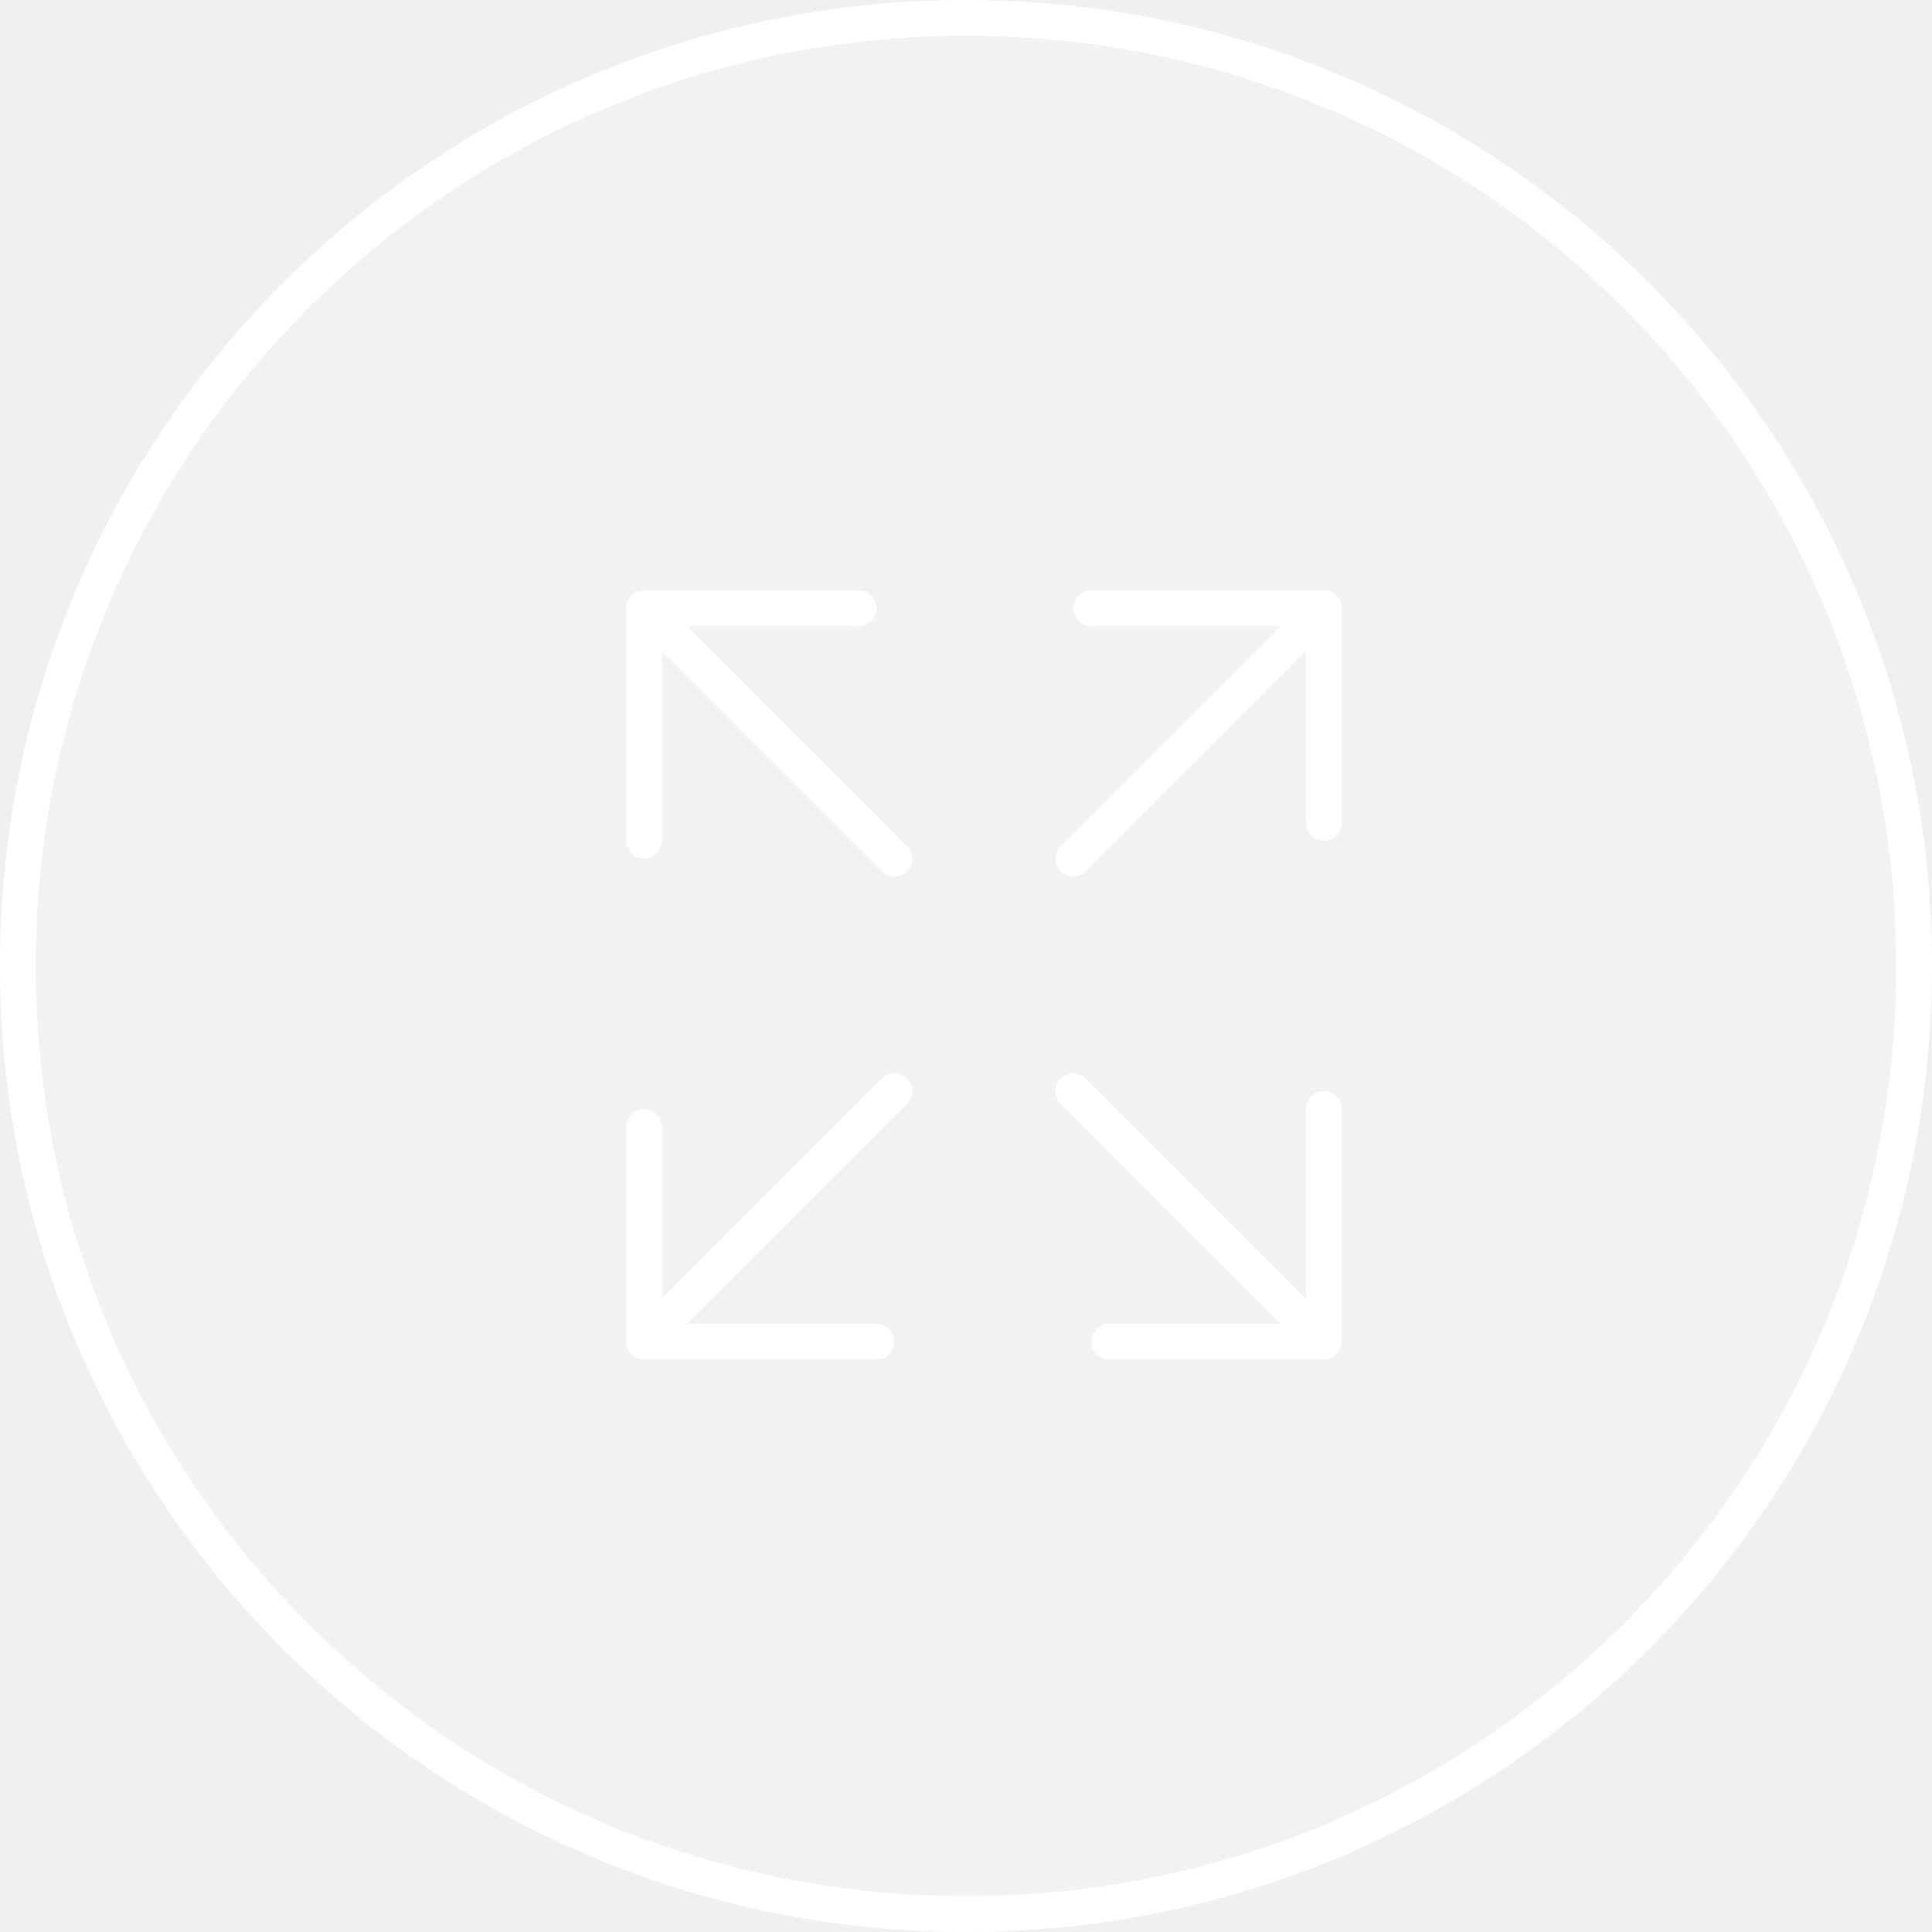
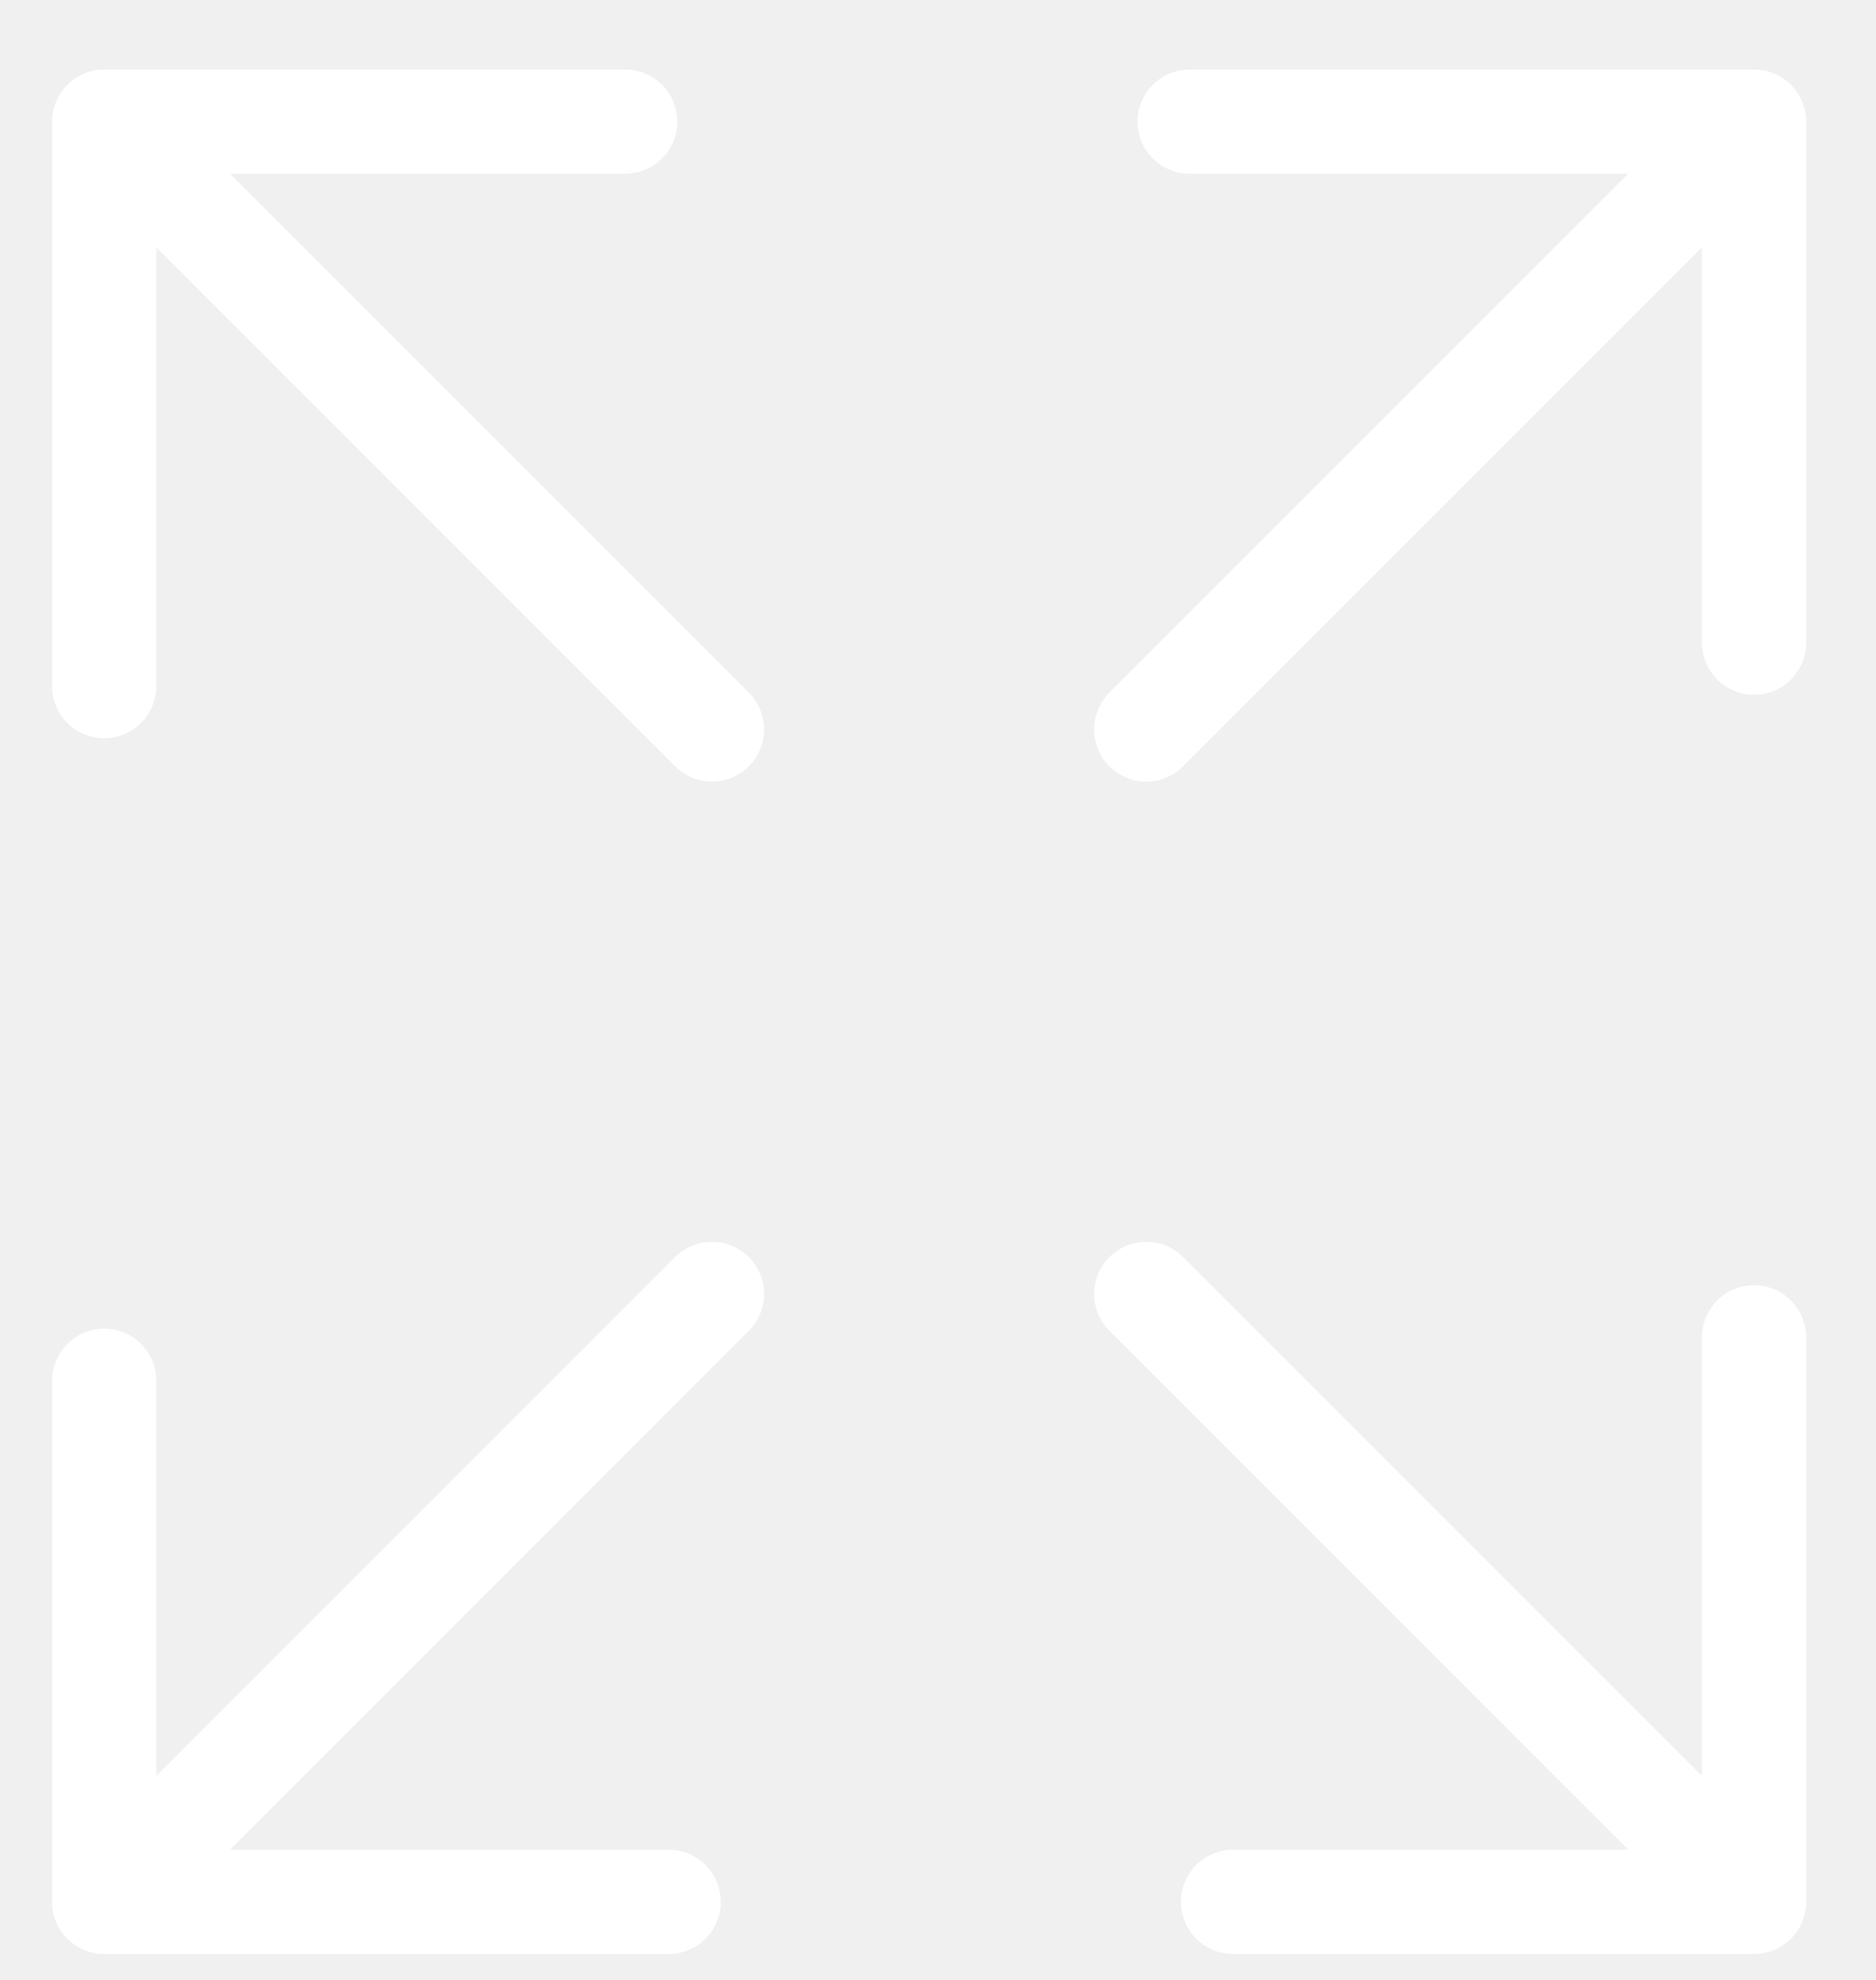
- <svg xmlns="http://www.w3.org/2000/svg" width="54" height="54" viewBox="0 0 54 54" fill="none">
-   <circle cx="27" cy="27" r="26.5" fill="white" fill-opacity="0.15" stroke="white" />
-   <path d="M18 23.5V17M18 17H24M18 17L25 24" stroke="white" stroke-linecap="round" stroke-linejoin="round" />
-   <path d="M30.5 17L37 17M37 17L37 23M37 17L30 24" stroke="white" stroke-linecap="round" stroke-linejoin="round" />
-   <path d="M24.5 37.5L18 37.5M18 37.5L18 31.5M18 37.5L25 30.5" stroke="white" stroke-linecap="round" stroke-linejoin="round" />
-   <path d="M37 31L37 37.5M37 37.5L31 37.5M37 37.5L30 30.5" stroke="white" stroke-linecap="round" stroke-linejoin="round" />
+ <svg xmlns="http://www.w3.org/2000/svg" width="18" height="19" viewBox="0 0 18 19" fill="none">
+   <path d="M1 6.584V1.167M1 1.167H6M1 1.167L6.833 7" stroke="white" stroke-linecap="round" stroke-linejoin="round" />
+   <path d="M11.417 1.167L16.834 1.167M16.834 1.167L16.834 6.167M16.834 1.167L11.001 7" stroke="white" stroke-linecap="round" stroke-linejoin="round" />
+   <path d="M6.417 18.25L1 18.25M1 18.25L1 13.25M1 18.25L6.833 12.417" stroke="white" stroke-linecap="round" stroke-linejoin="round" />
+   <path d="M16.834 12.833L16.834 18.25M16.834 18.25L11.834 18.25M16.834 18.25L11.001 12.417" stroke="white" stroke-linecap="round" stroke-linejoin="round" />
</svg>
